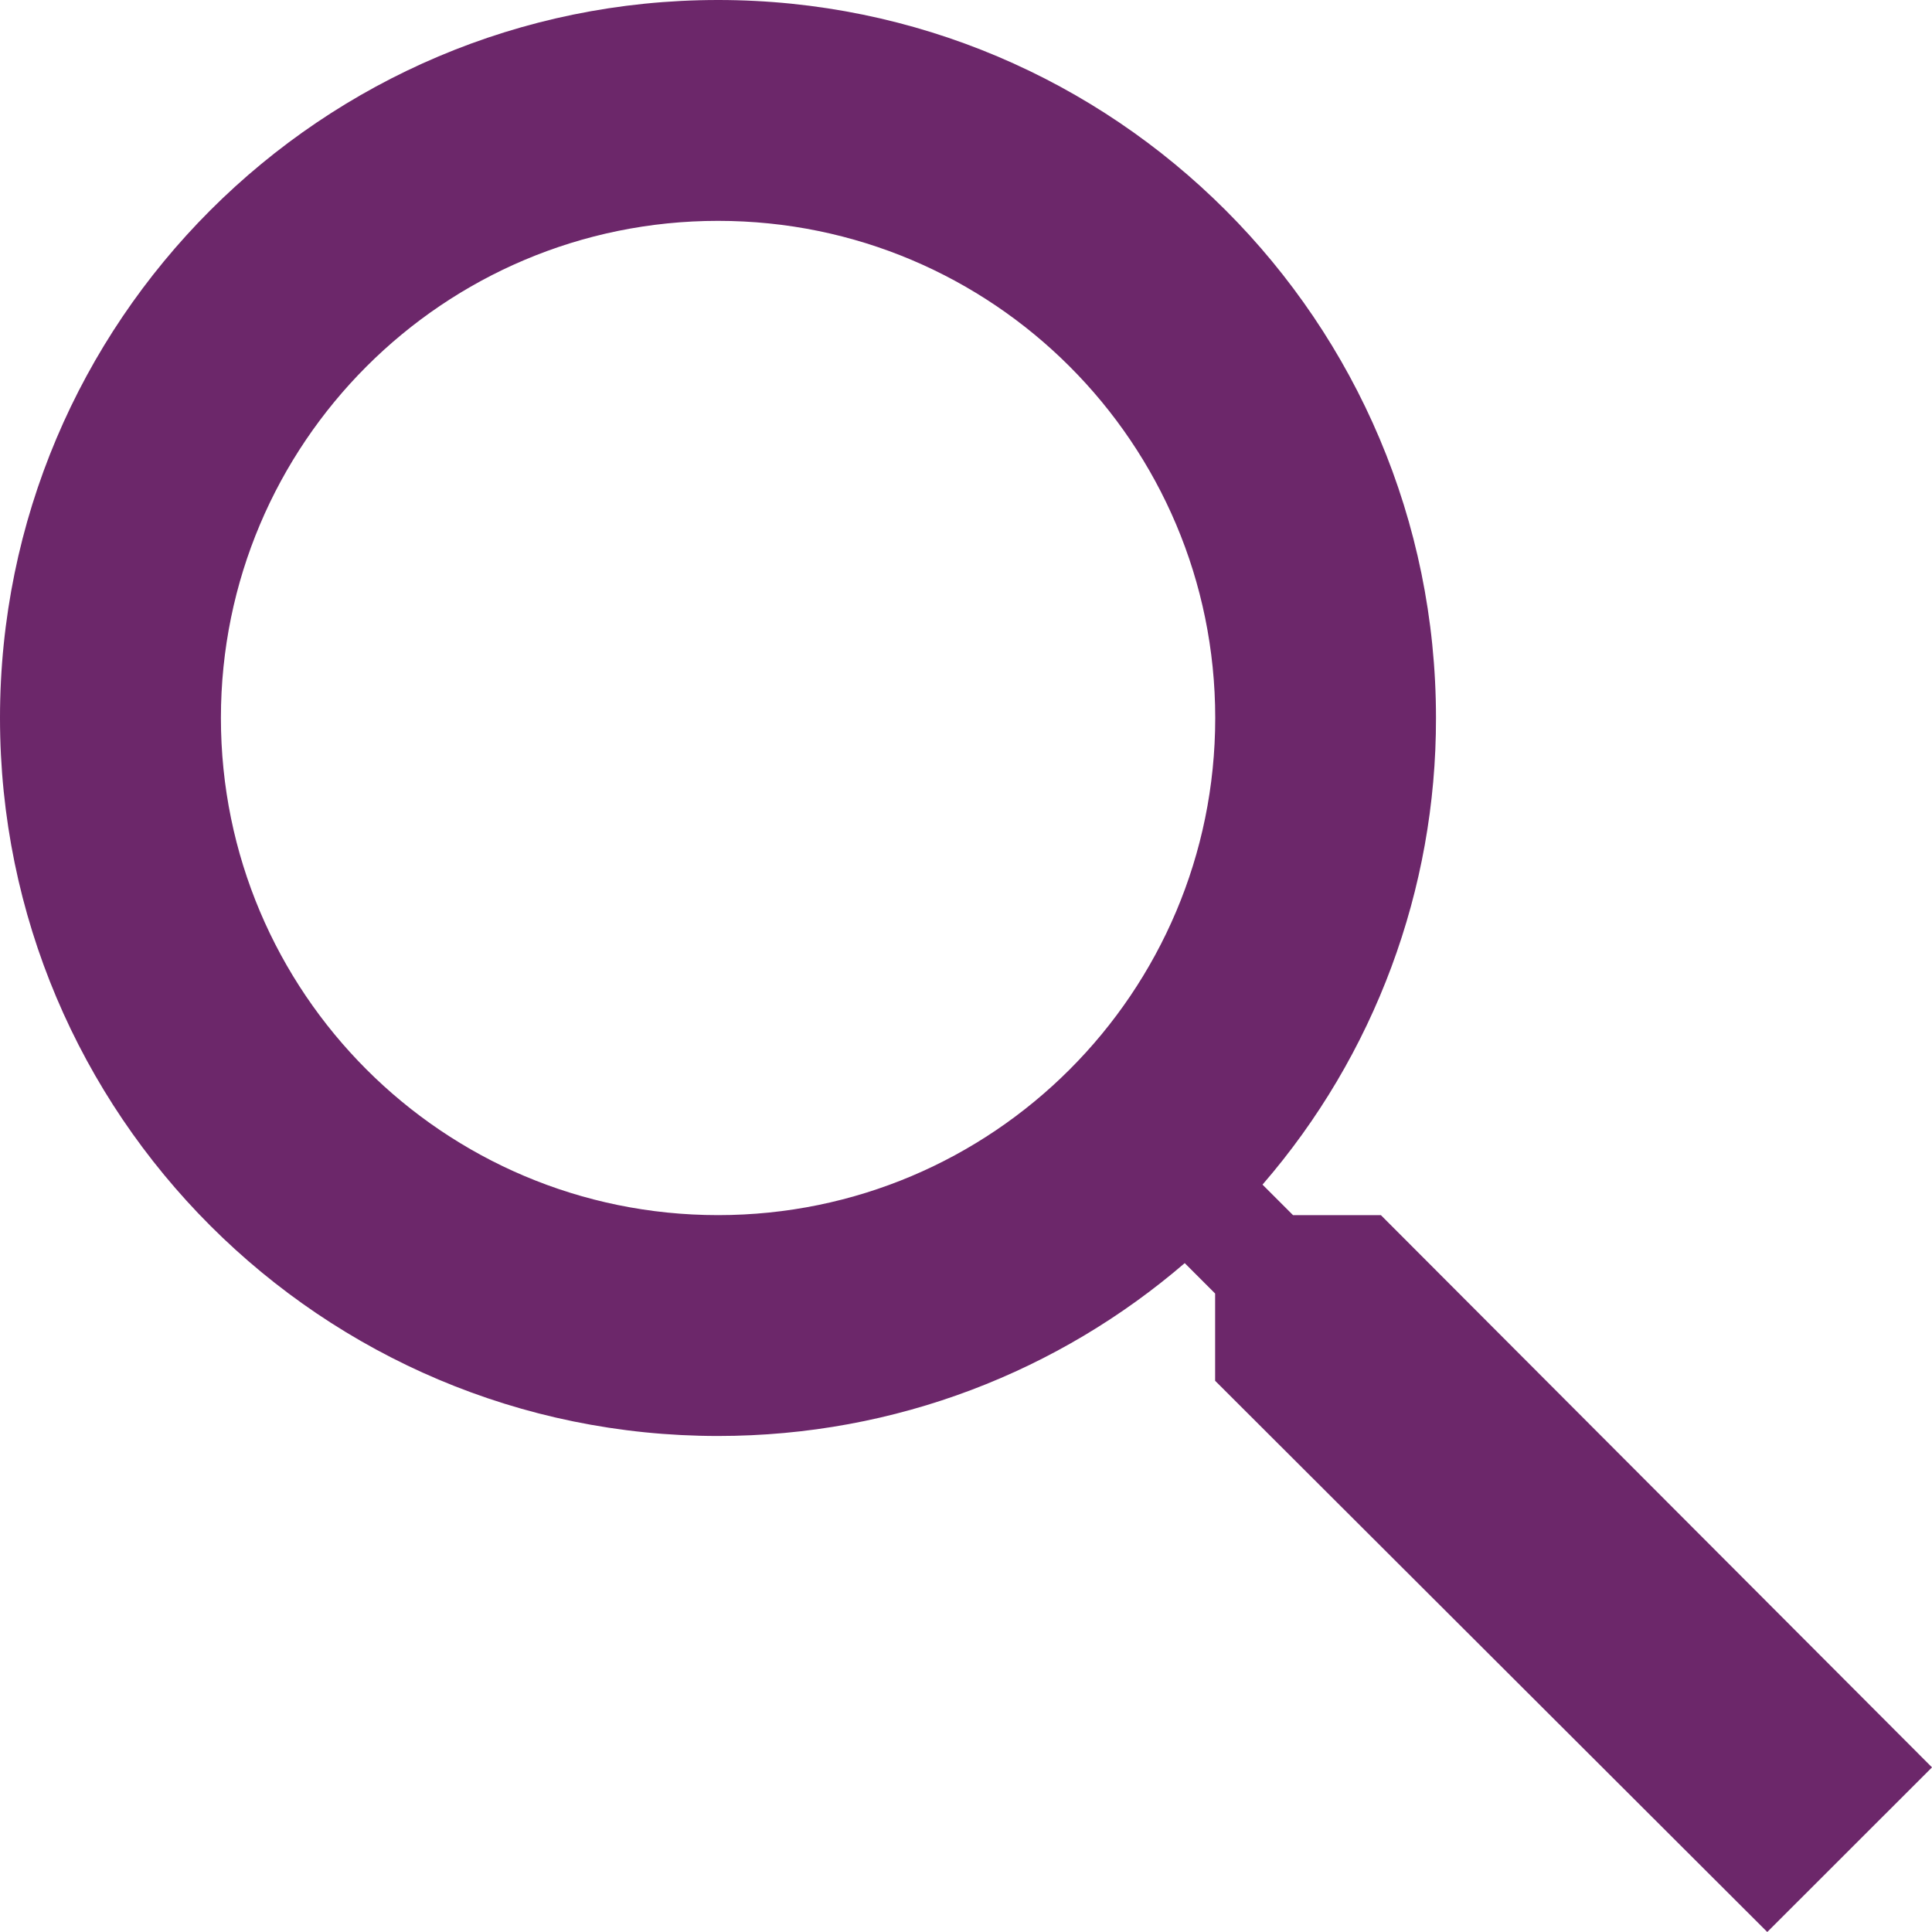
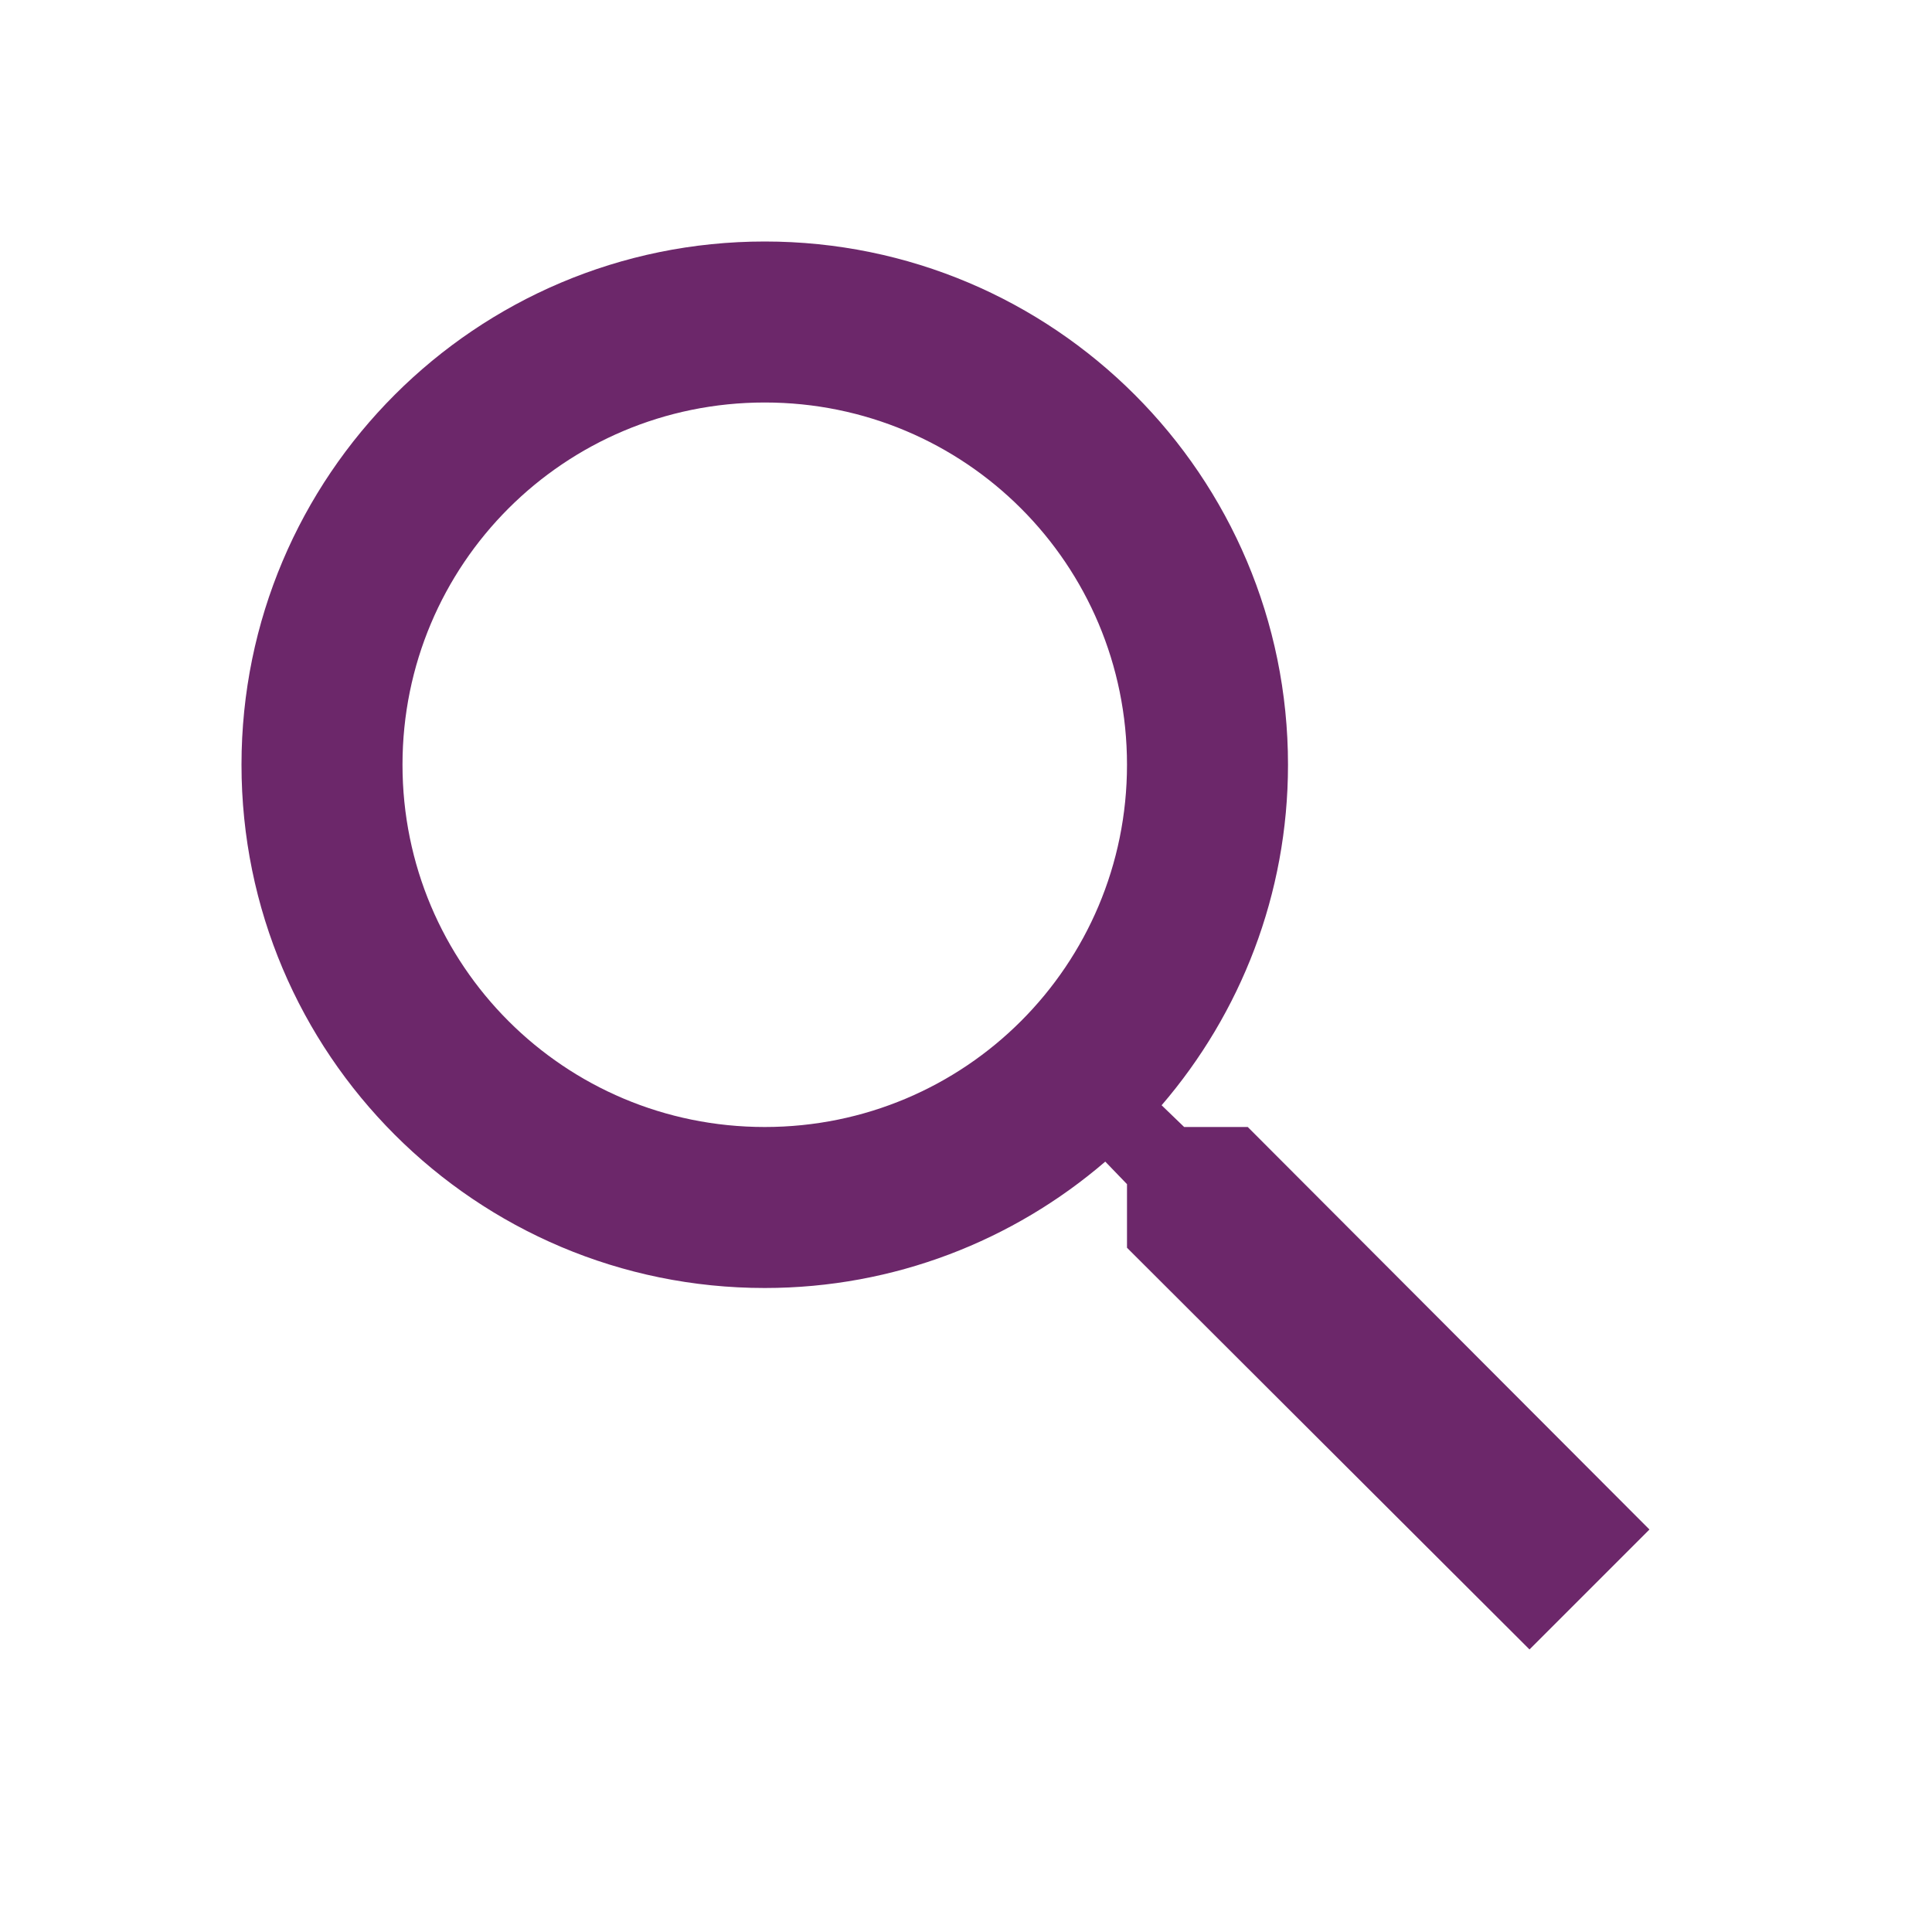
- <svg xmlns="http://www.w3.org/2000/svg" width="19" height="19" viewBox="0 0 19 19">
-   <path fill="#6C276A" fill-rule="evenodd" d="M13.58 11.95h-.864l-.3-.3a6.994 6.994 0 0 0 1.706-4.589 7.061 7.061 0 1 0-7.06 7.061c1.754 0 3.356-.64 4.589-1.7l.299.299v.858L17.38 19 19 17.381l-5.42-5.431zm-6.519 0a4.889 4.889 0 1 1 .001-9.778 4.889 4.889 0 0 1 0 9.778z" />
+ <svg xmlns="http://www.w3.org/2000/svg" fill="#6C276A" height="24" viewBox="0 0 24 24" width="24">
+   <path d="M15.5 14h-.79l-.28-.27C15.41 12.59 16 11.11 16 9.5 16 5.91 13.09 3 9.5 3S3 5.91 3 9.5 5.91 16 9.5 16c1.61 0 3.09-.59 4.23-1.57l.27.28v.79l5 4.99L20.49 19l-4.99-5zm-6 0C7.01 14 5 11.99 5 9.5S7.01 5 9.5 5 14 7.01 14 9.5 11.99 14 9.5 14z" />
+   <path d="M0 0h24v24H0z" fill="none" />
</svg>
